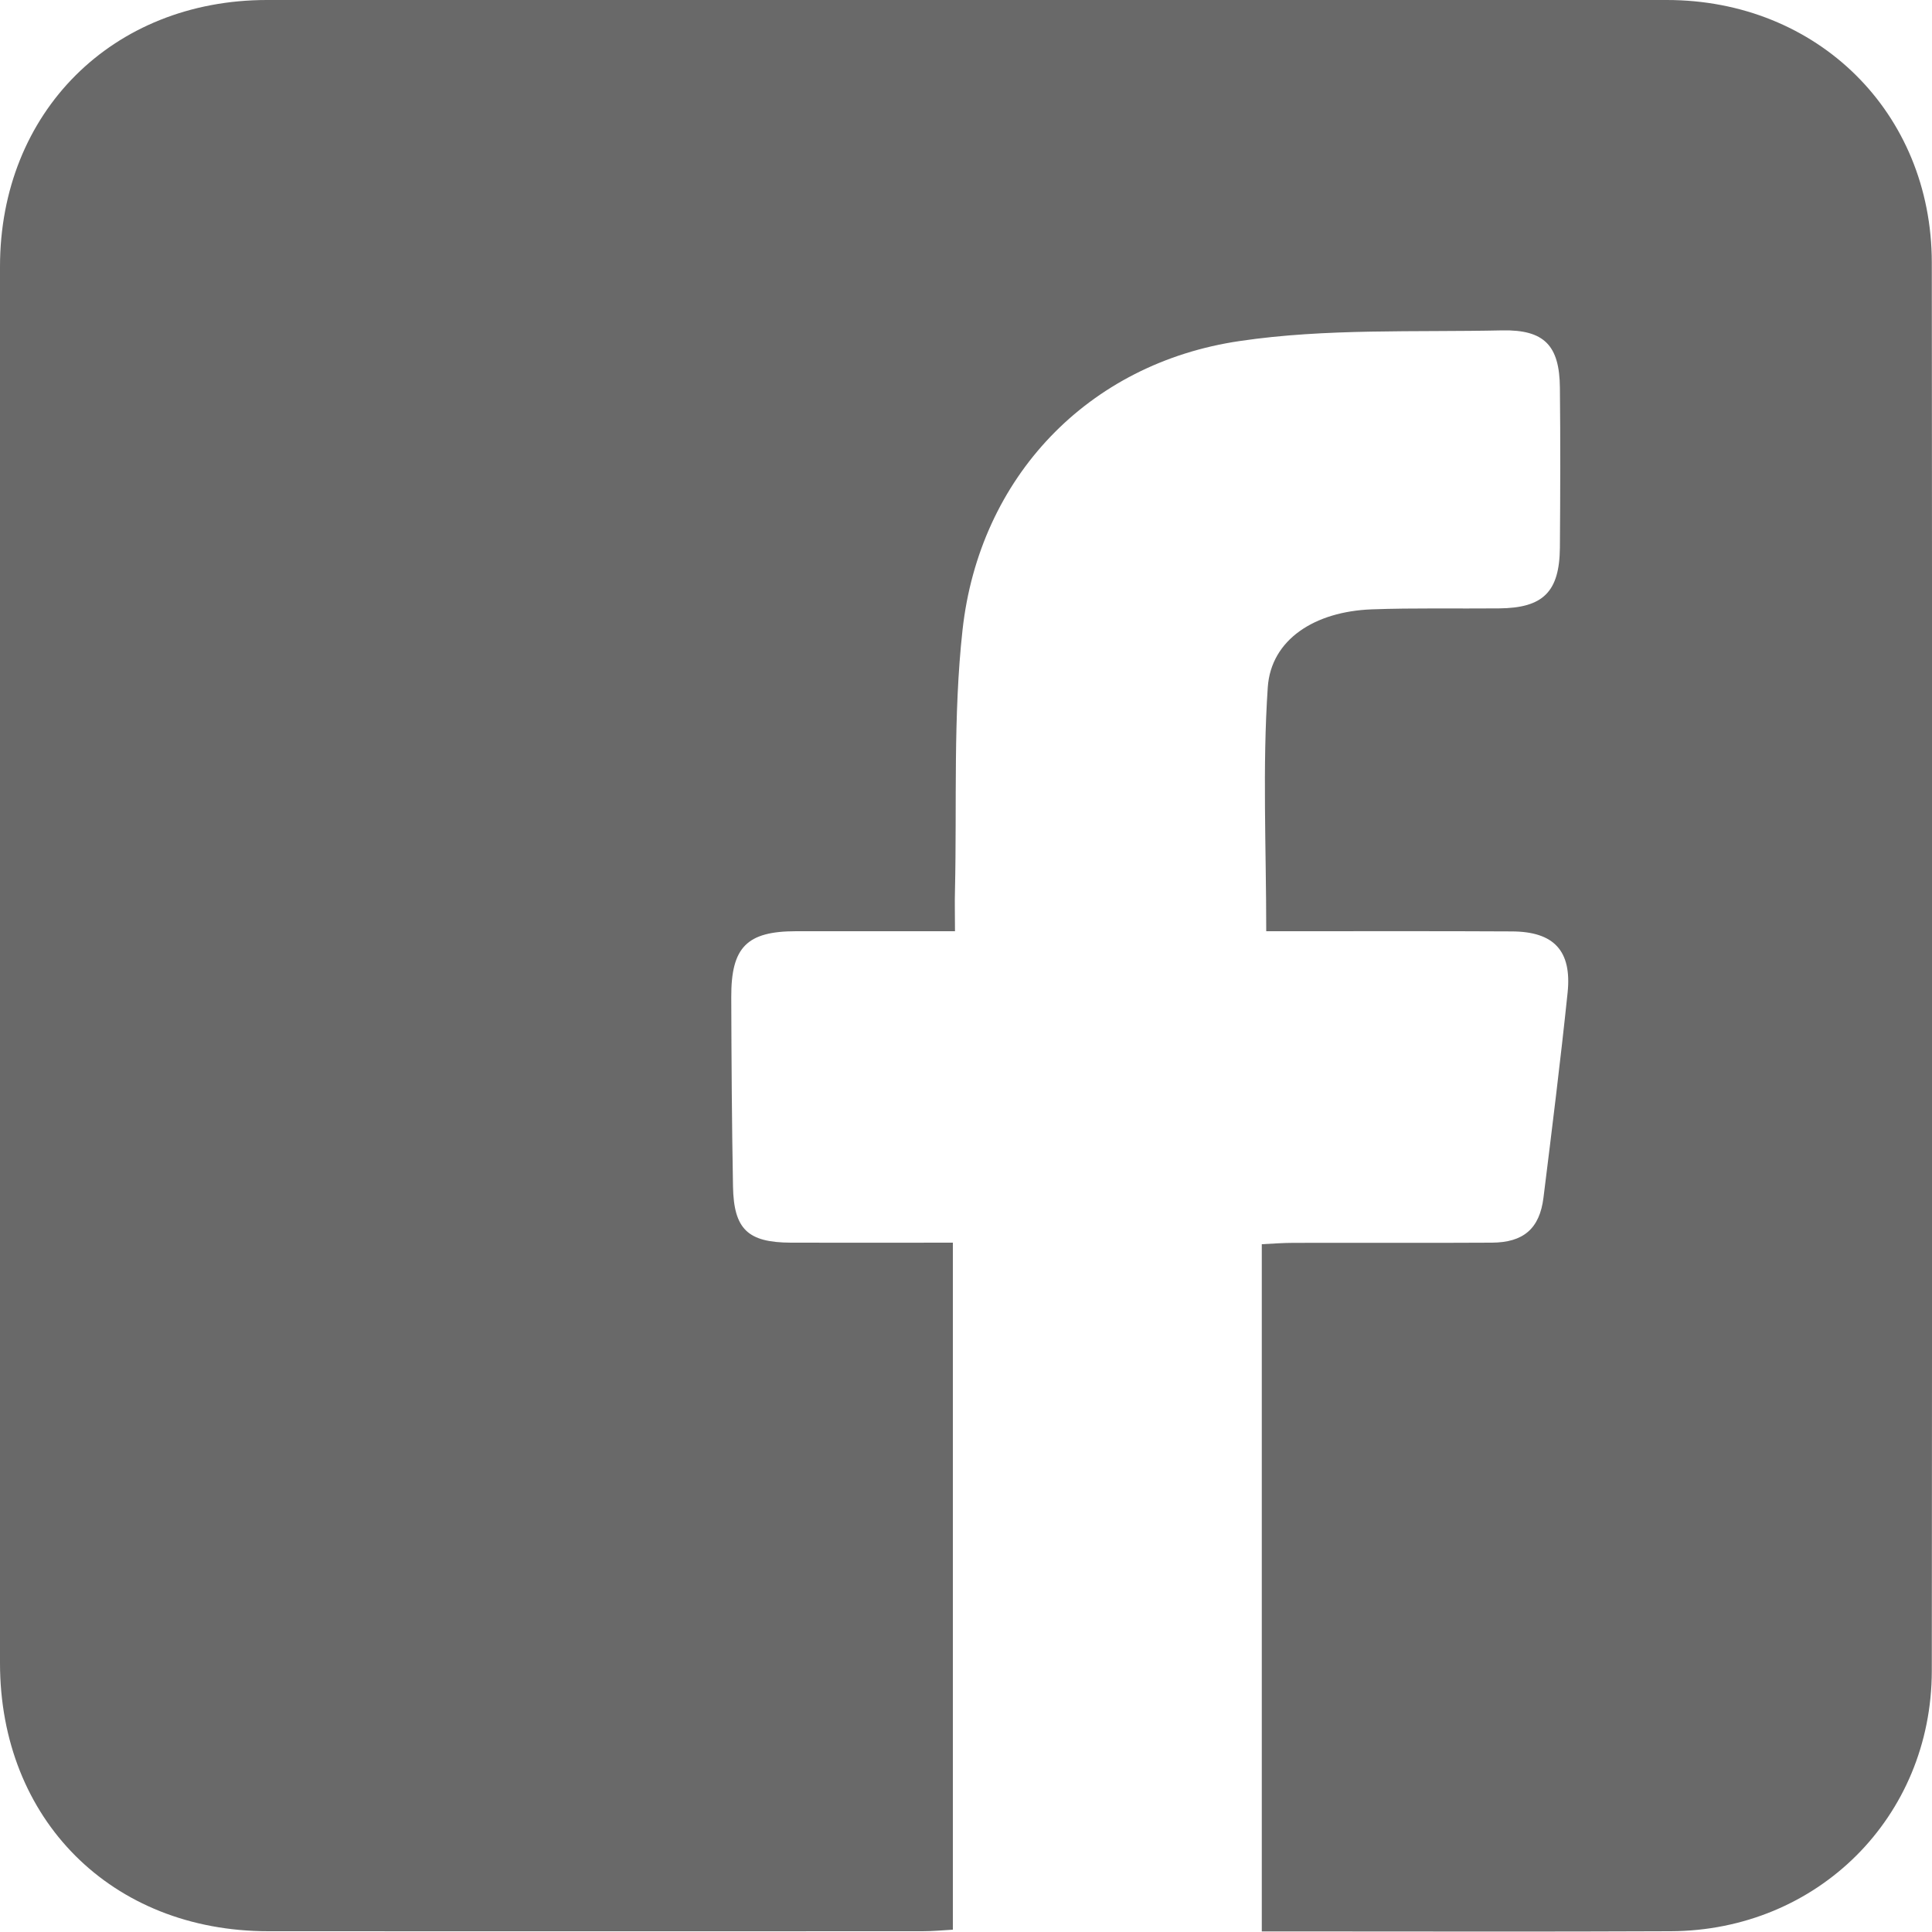
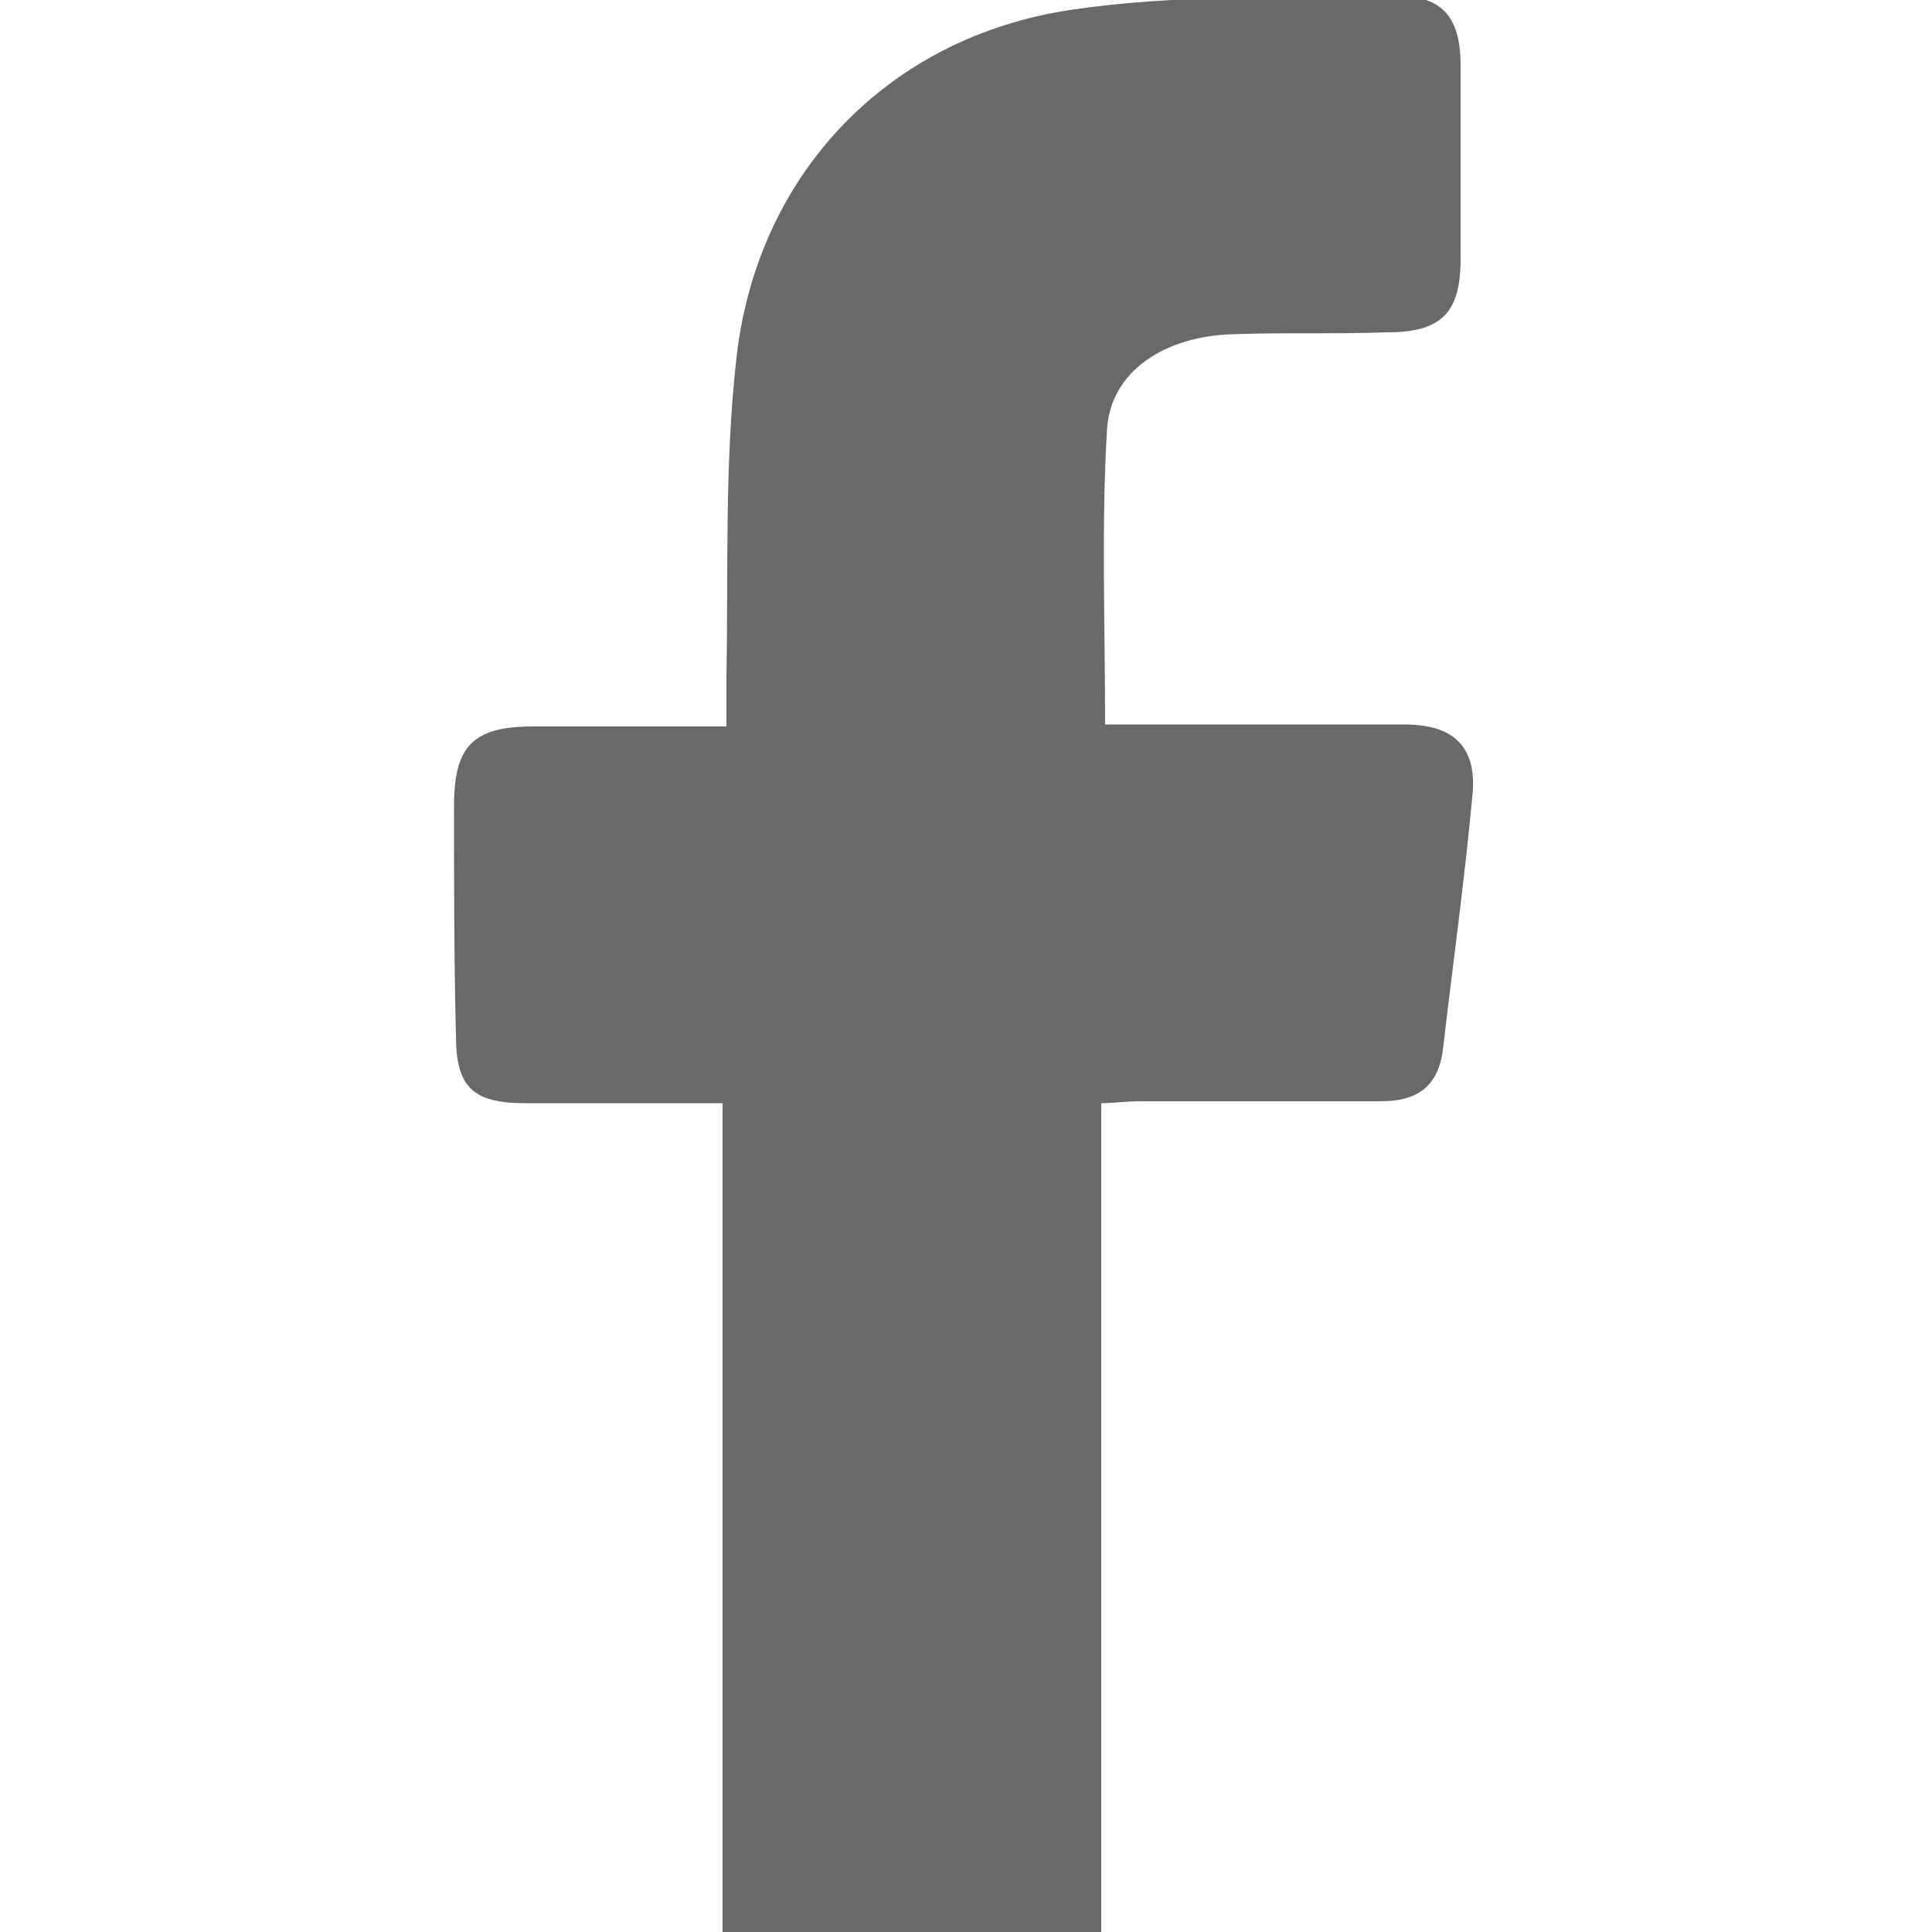
- <svg xmlns="http://www.w3.org/2000/svg" version="1.1" id="Layer_1" x="0px" y="0px" viewBox="0 0 100 99.98" style="enable-background:new 0 0 100 99.98;" xml:space="preserve">
+ <svg xmlns="http://www.w3.org/2000/svg" version="1.1" id="Layer_1" x="0px" y="0px" viewBox="0 0 100 100" style="enable-background:new 0 0 100 100;" xml:space="preserve">
  <style type="text/css">
	.st0{fill:#696969;}
</style>
-   <path class="st0" d="M65.31,99.97c0-11.94,0-23.67,0-35.57c0.57-0.03,1.11-0.07,1.65-0.07c3.42-0.01,6.84,0.01,10.26-0.01  c1.63-0.01,2.47-0.72,2.67-2.33c0.44-3.54,0.88-7.07,1.25-10.62c0.22-2.16-0.71-3.15-2.88-3.16c-3.73-0.02-7.45-0.01-11.18-0.01  c-0.55,0-1.1,0-1.54,0c0-4.33-0.2-8.5,0.08-12.63c0.17-2.47,2.43-3.92,5.38-4.03c2.19-0.08,4.39-0.03,6.59-0.05  c2.28-0.02,3.13-0.85,3.15-3.15c0.02-2.76,0.03-5.51,0-8.27c-0.02-2.18-0.8-3.01-2.98-2.97c-4.53,0.1-9.12-0.11-13.58,0.55  c-7.88,1.15-13.49,7.07-14.36,14.96c-0.49,4.44-0.29,8.96-0.39,13.44c-0.02,0.65,0,1.3,0,2.15c-2.85,0-5.53,0-8.22,0  c-2.55,0-3.37,0.82-3.36,3.41c0.01,3.27,0.03,6.53,0.09,9.8c0.04,2.22,0.77,2.9,2.99,2.91c2.75,0.01,5.51,0,8.39,0  c0,11.86,0,23.62,0,35.56c-0.5,0.03-1.04,0.08-1.58,0.08c-11.28,0-22.57,0.01-33.85,0C5.77,99.96,0,94.17,0,86.08  C0,61.98,0,37.89,0,13.8C0,5.81,5.82,0,13.82,0c24.15,0,48.3,0,72.45,0c7.8,0,13.71,5.82,13.72,13.59c0.02,24.3,0.02,48.59,0,72.89  c-0.01,7.58-5.92,13.45-13.52,13.48c-6.54,0.03-13.07,0.01-19.61,0.01C66.4,99.97,65.95,99.97,65.31,99.97z" />
+   <path class="st0" d="M100,13.6c0-0.1,0-0.2,0-0.3" />
+   <path class="st0" d="M57,100.3c0-14.5,0-28.8,0-43.2c0.7,0,1.3-0.1,2-0.1c4.2,0,8.3,0,12.5,0c2,0,3-0.9,3.2-2.8  c0.5-4.3,1.1-8.6,1.5-12.9c0.3-2.6-0.9-3.8-3.5-3.8c-4.5,0-9.1,0-13.6,0c-0.7,0-1.3,0-1.9,0c0-5.3-0.2-10.3,0.1-15.3  c0.2-3,3-4.8,6.5-4.9c2.7-0.1,5.3,0,8-0.1c2.8,0,3.8-1,3.8-3.8c0-3.4,0-6.7,0-10c0-2.6-1-3.7-3.6-3.6c-5.5,0.1-11.1-0.1-16.5,0.7  c-9.6,1.4-16.4,8.6-17.4,18.2c-0.6,5.4-0.4,10.9-0.5,16.3c0,0.8,0,1.6,0,2.6c-3.5,0-6.7,0-10,0c-3.1,0-4.1,1-4.1,4.1  c0,4,0,7.9,0.1,11.9c0,2.7,0.9,3.5,3.6,3.5c3.3,0,6.7,0,10.2,0c0,14.4,0,28.7,0,43.2L57,100.3z" />
</svg>
